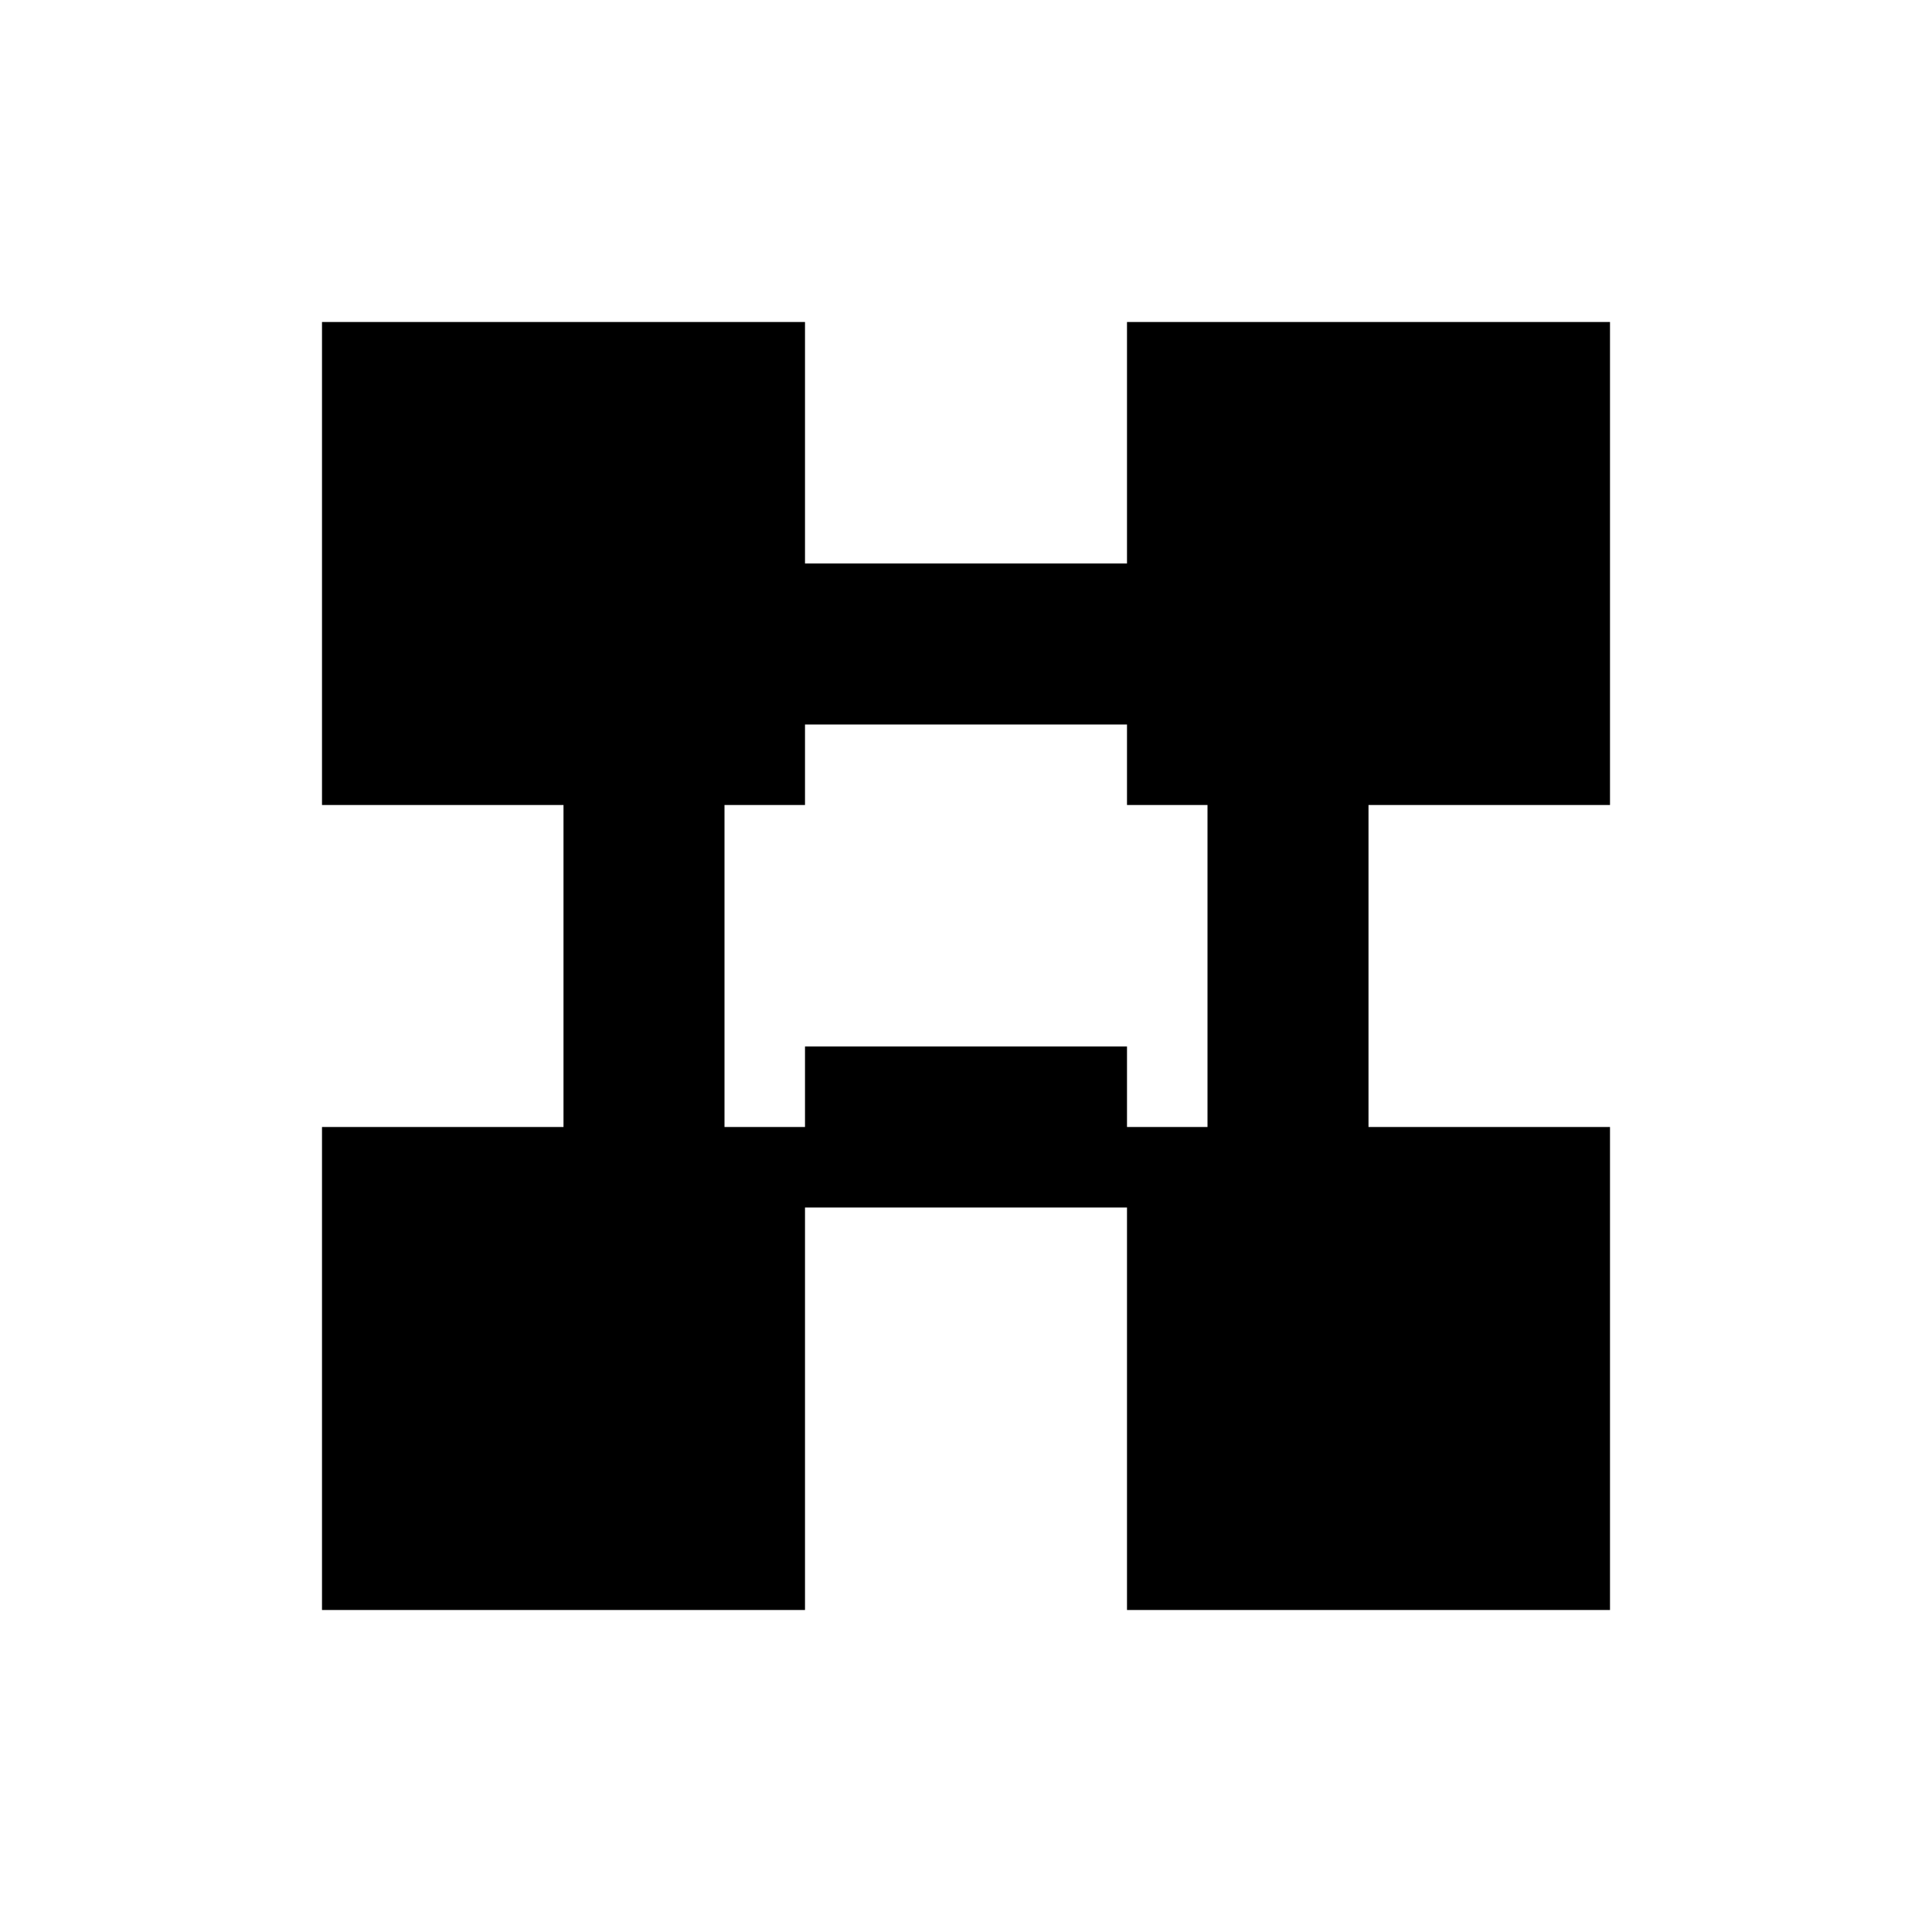
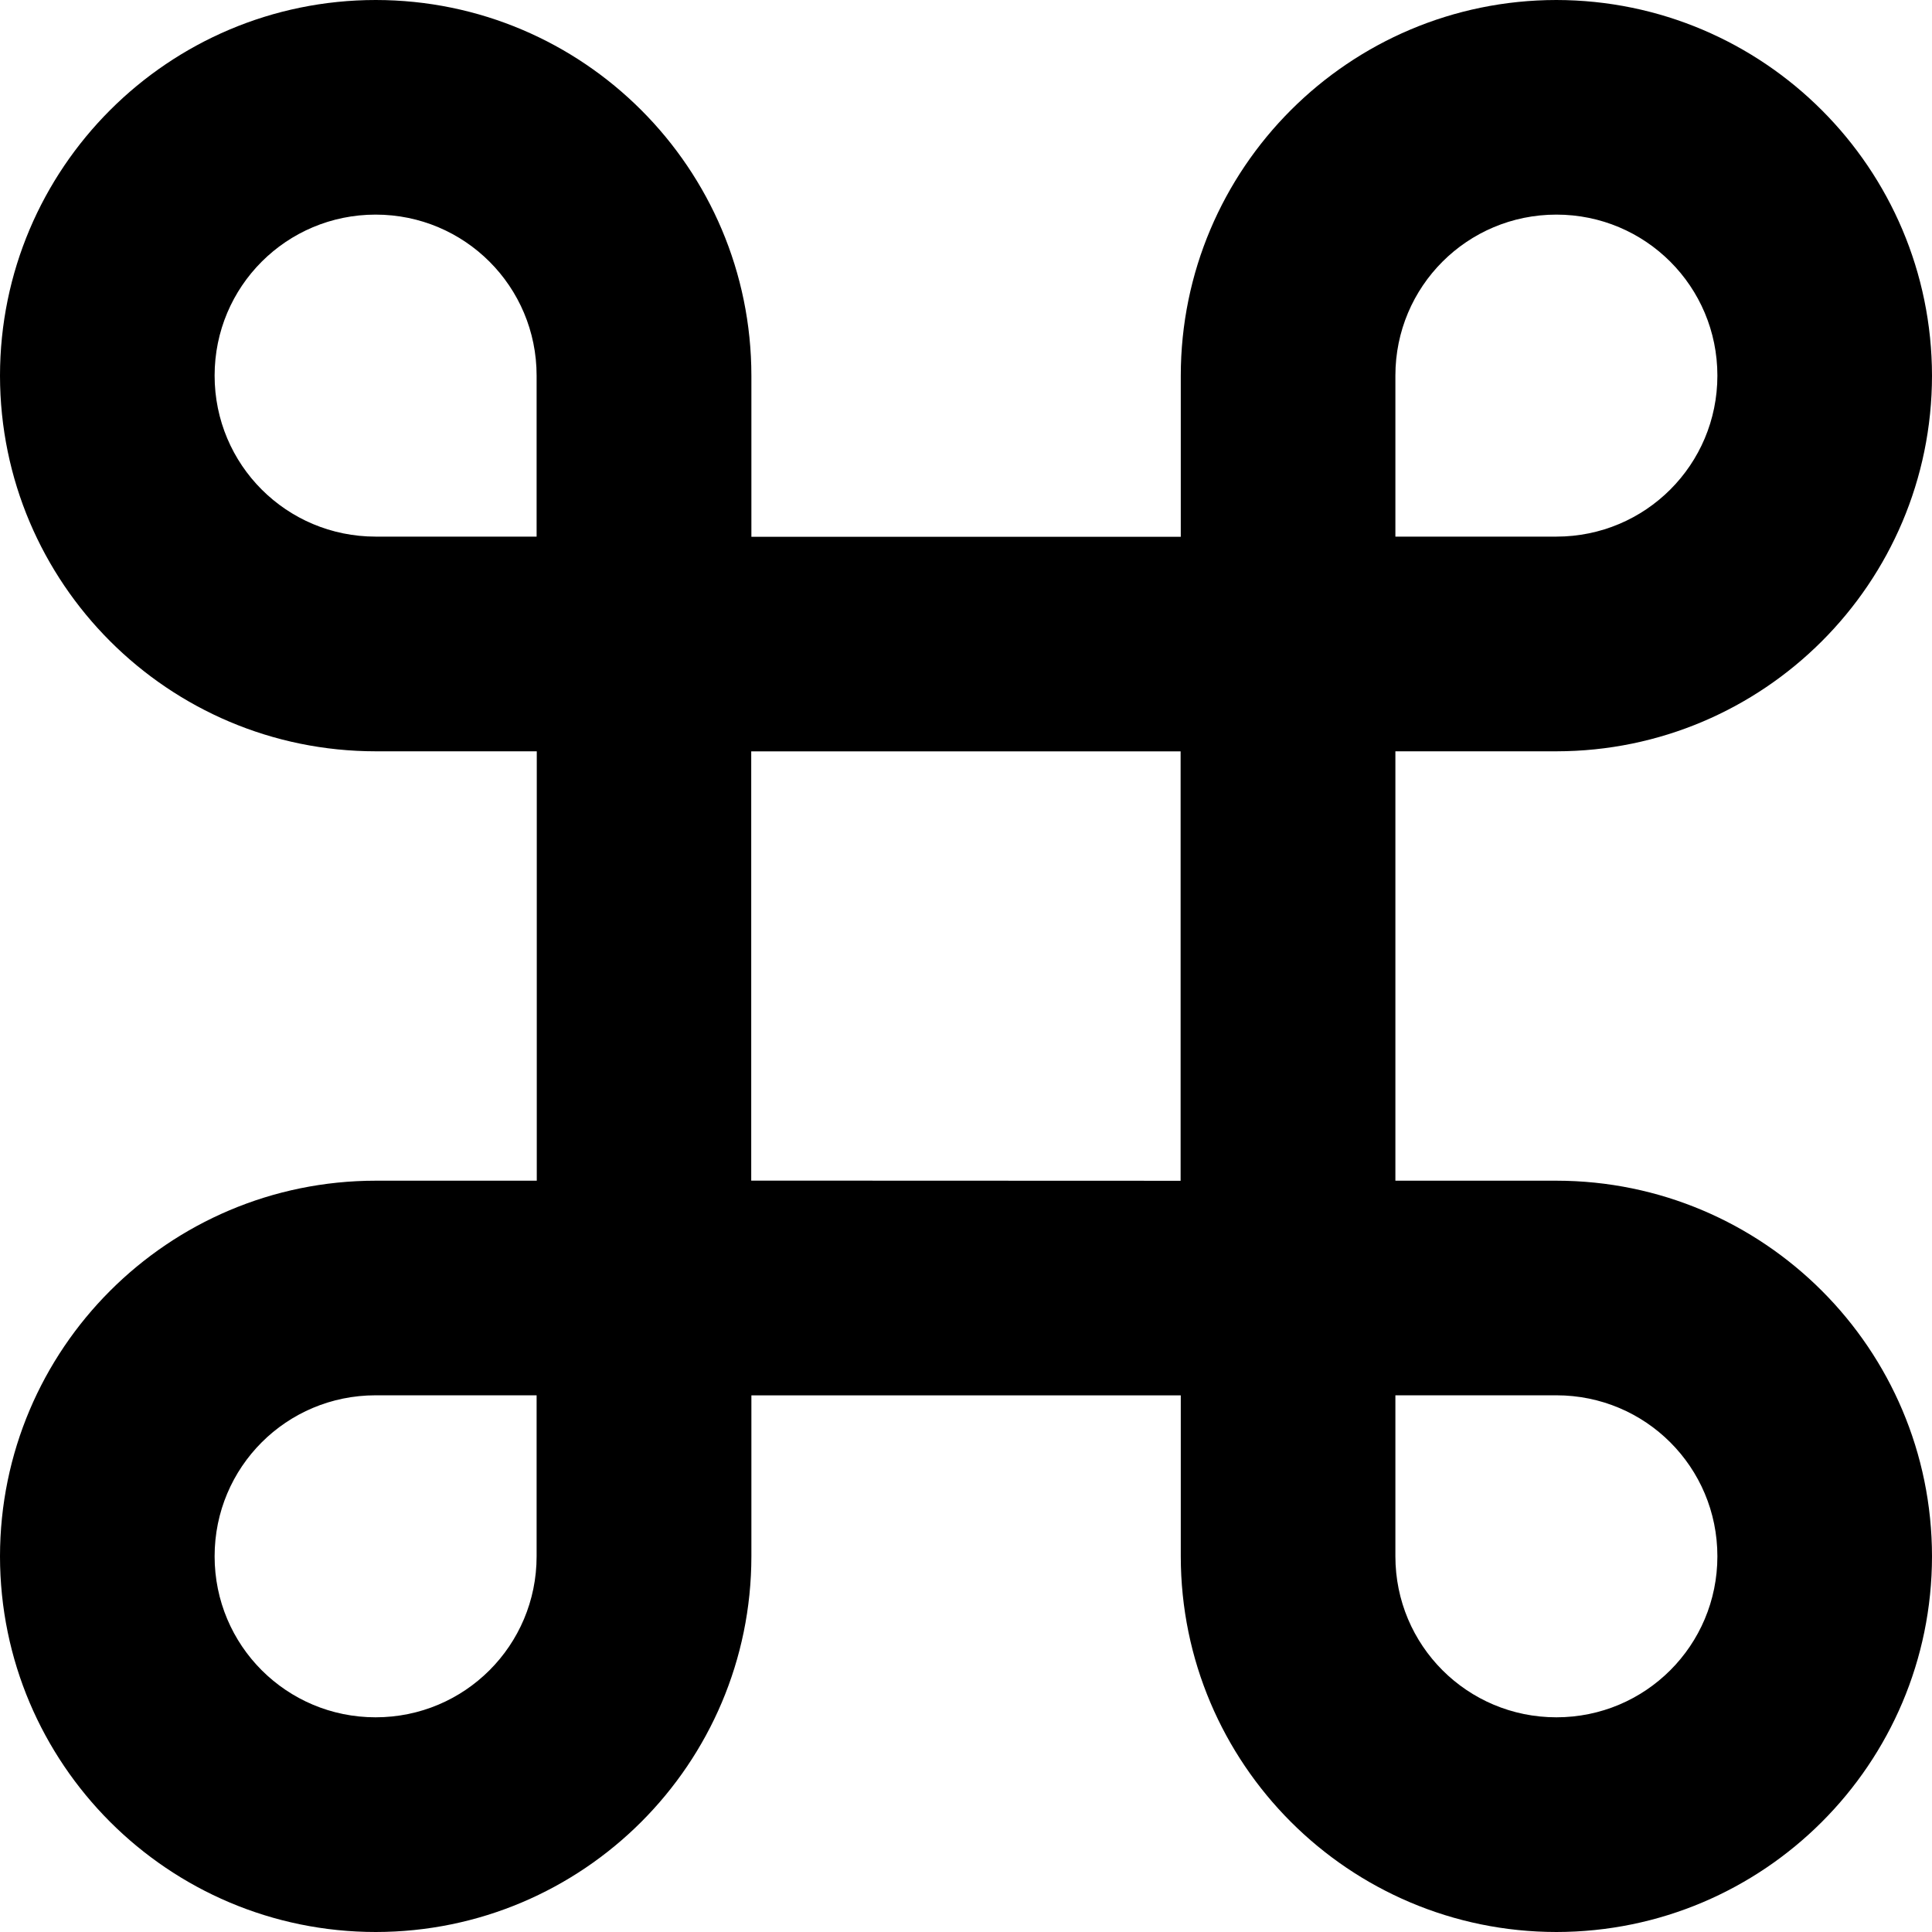
- <svg xmlns="http://www.w3.org/2000/svg" viewBox="0 0 24 24">
-   <path fill="currentColor" d="M4 4h6v6H4V4Zm10 0h6v6h-6V4ZM4 14h6v6H4v-6Zm10 0h6v6h-6v-6ZM10 7h4v2h-4V7Zm0 6h4v2h-4v-2ZM7 10h2v4H7v-4Zm8 0h2v4h-2v-4Z" />
+ <svg xmlns="http://www.w3.org/2000/svg" fill="currentColor" fill-rule="evenodd" viewBox="0 0 24 24">
+   <path clip-rule="evenodd" d="M19.334 0a4.67 4.67 0 0 0-4.666 4.668v2H9.334v-2A4.67 4.67 0 0 0 4.668 0 4.67 4.67 0 0 0 0 4.668a4.67 4.67 0 0 0 4.668 4.665h2v5.334h-2A4.67 4.67 0 0 0 0 19.334 4.67 4.67 0 0 0 4.668 24a4.67 4.67 0 0 0 4.666-4.666v-2h5.334v2A4.67 4.67 0 0 0 19.334 24 4.67 4.67 0 0 0 24 19.334a4.67 4.67 0 0 0-4.666-4.667h-2V9.333h2A4.67 4.67 0 0 0 24 4.668 4.673 4.673 0 0 0 19.334 0m-2 6.666v-2c0-1.107.893-2 2-2s2 .893 2 2-.893 2-2 2zm-12.668 0c-1.107 0-2-.893-2-2s.893-2 2-2 2 .893 2 2v2zm4.666 8V9.334h5.334v5.334zm10.002 6.667c-1.107 0-2-.893-2-2v-2h2c1.107 0 2 .892 2 2 0 1.107-.893 2-2 2m-14.668 0c-1.107 0-2-.893-2-2 0-1.108.893-2 2-2h2v2c0 1.107-.893 2-2 2" />
</svg>
